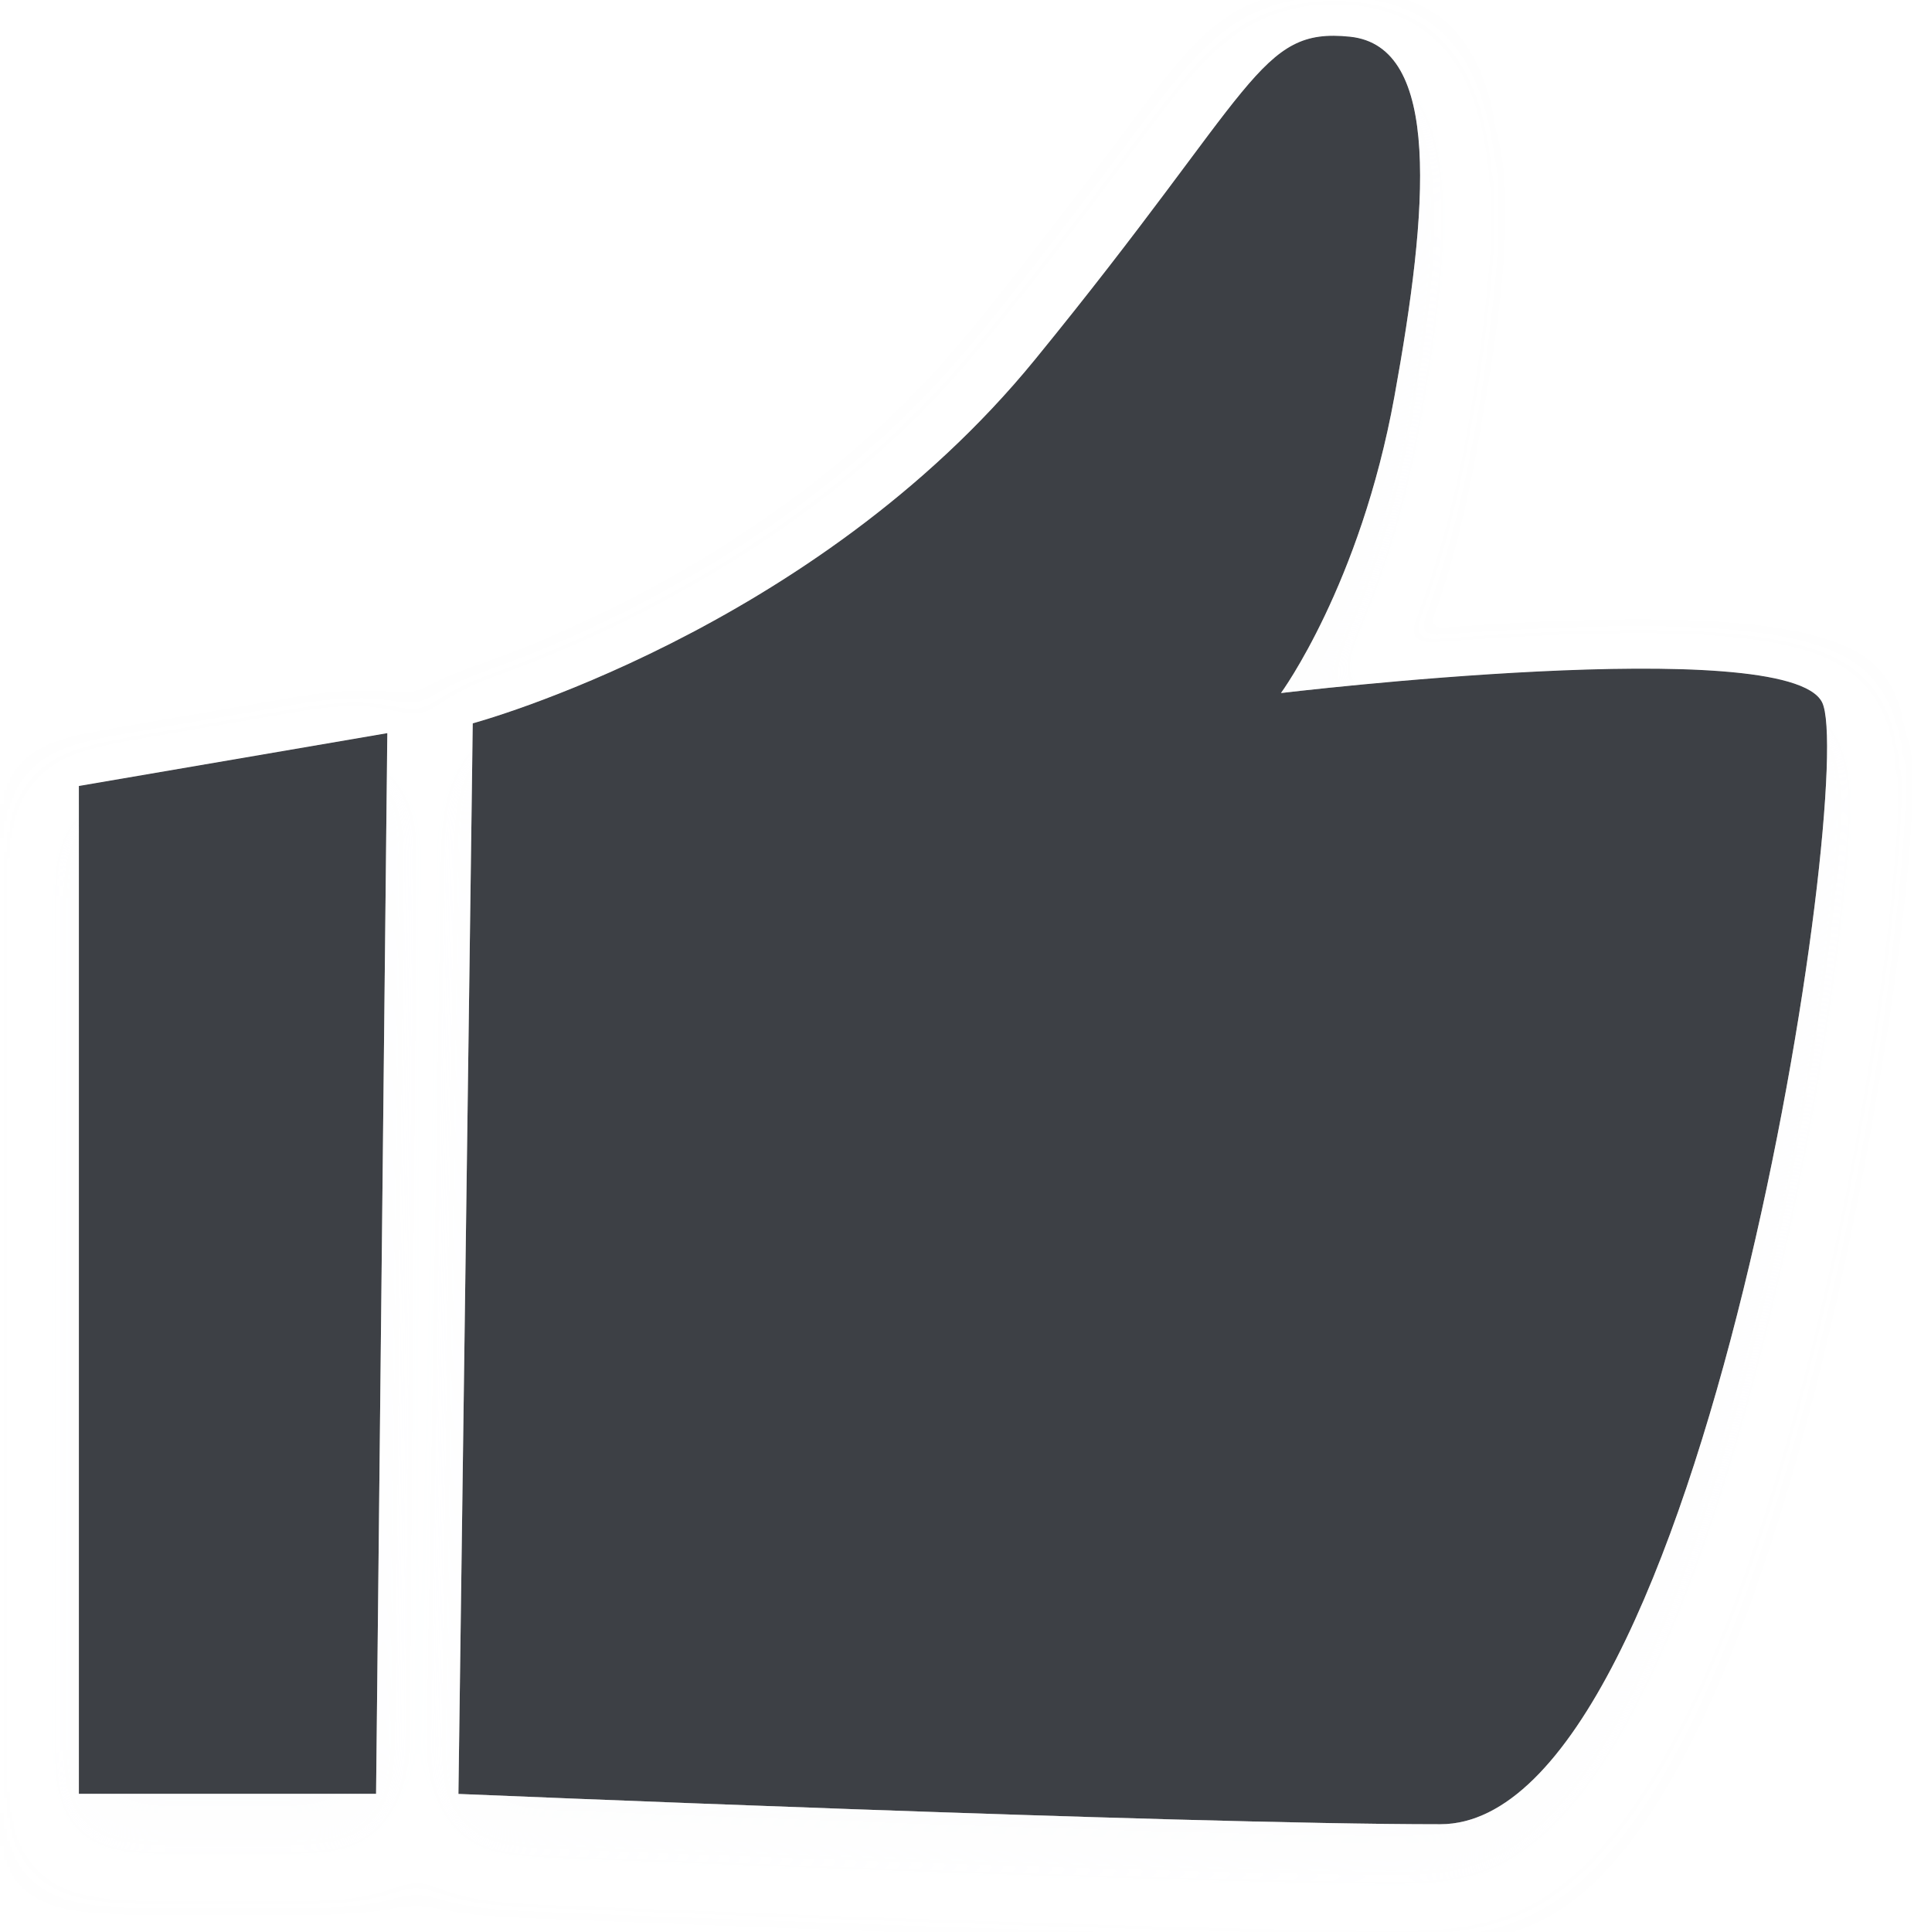
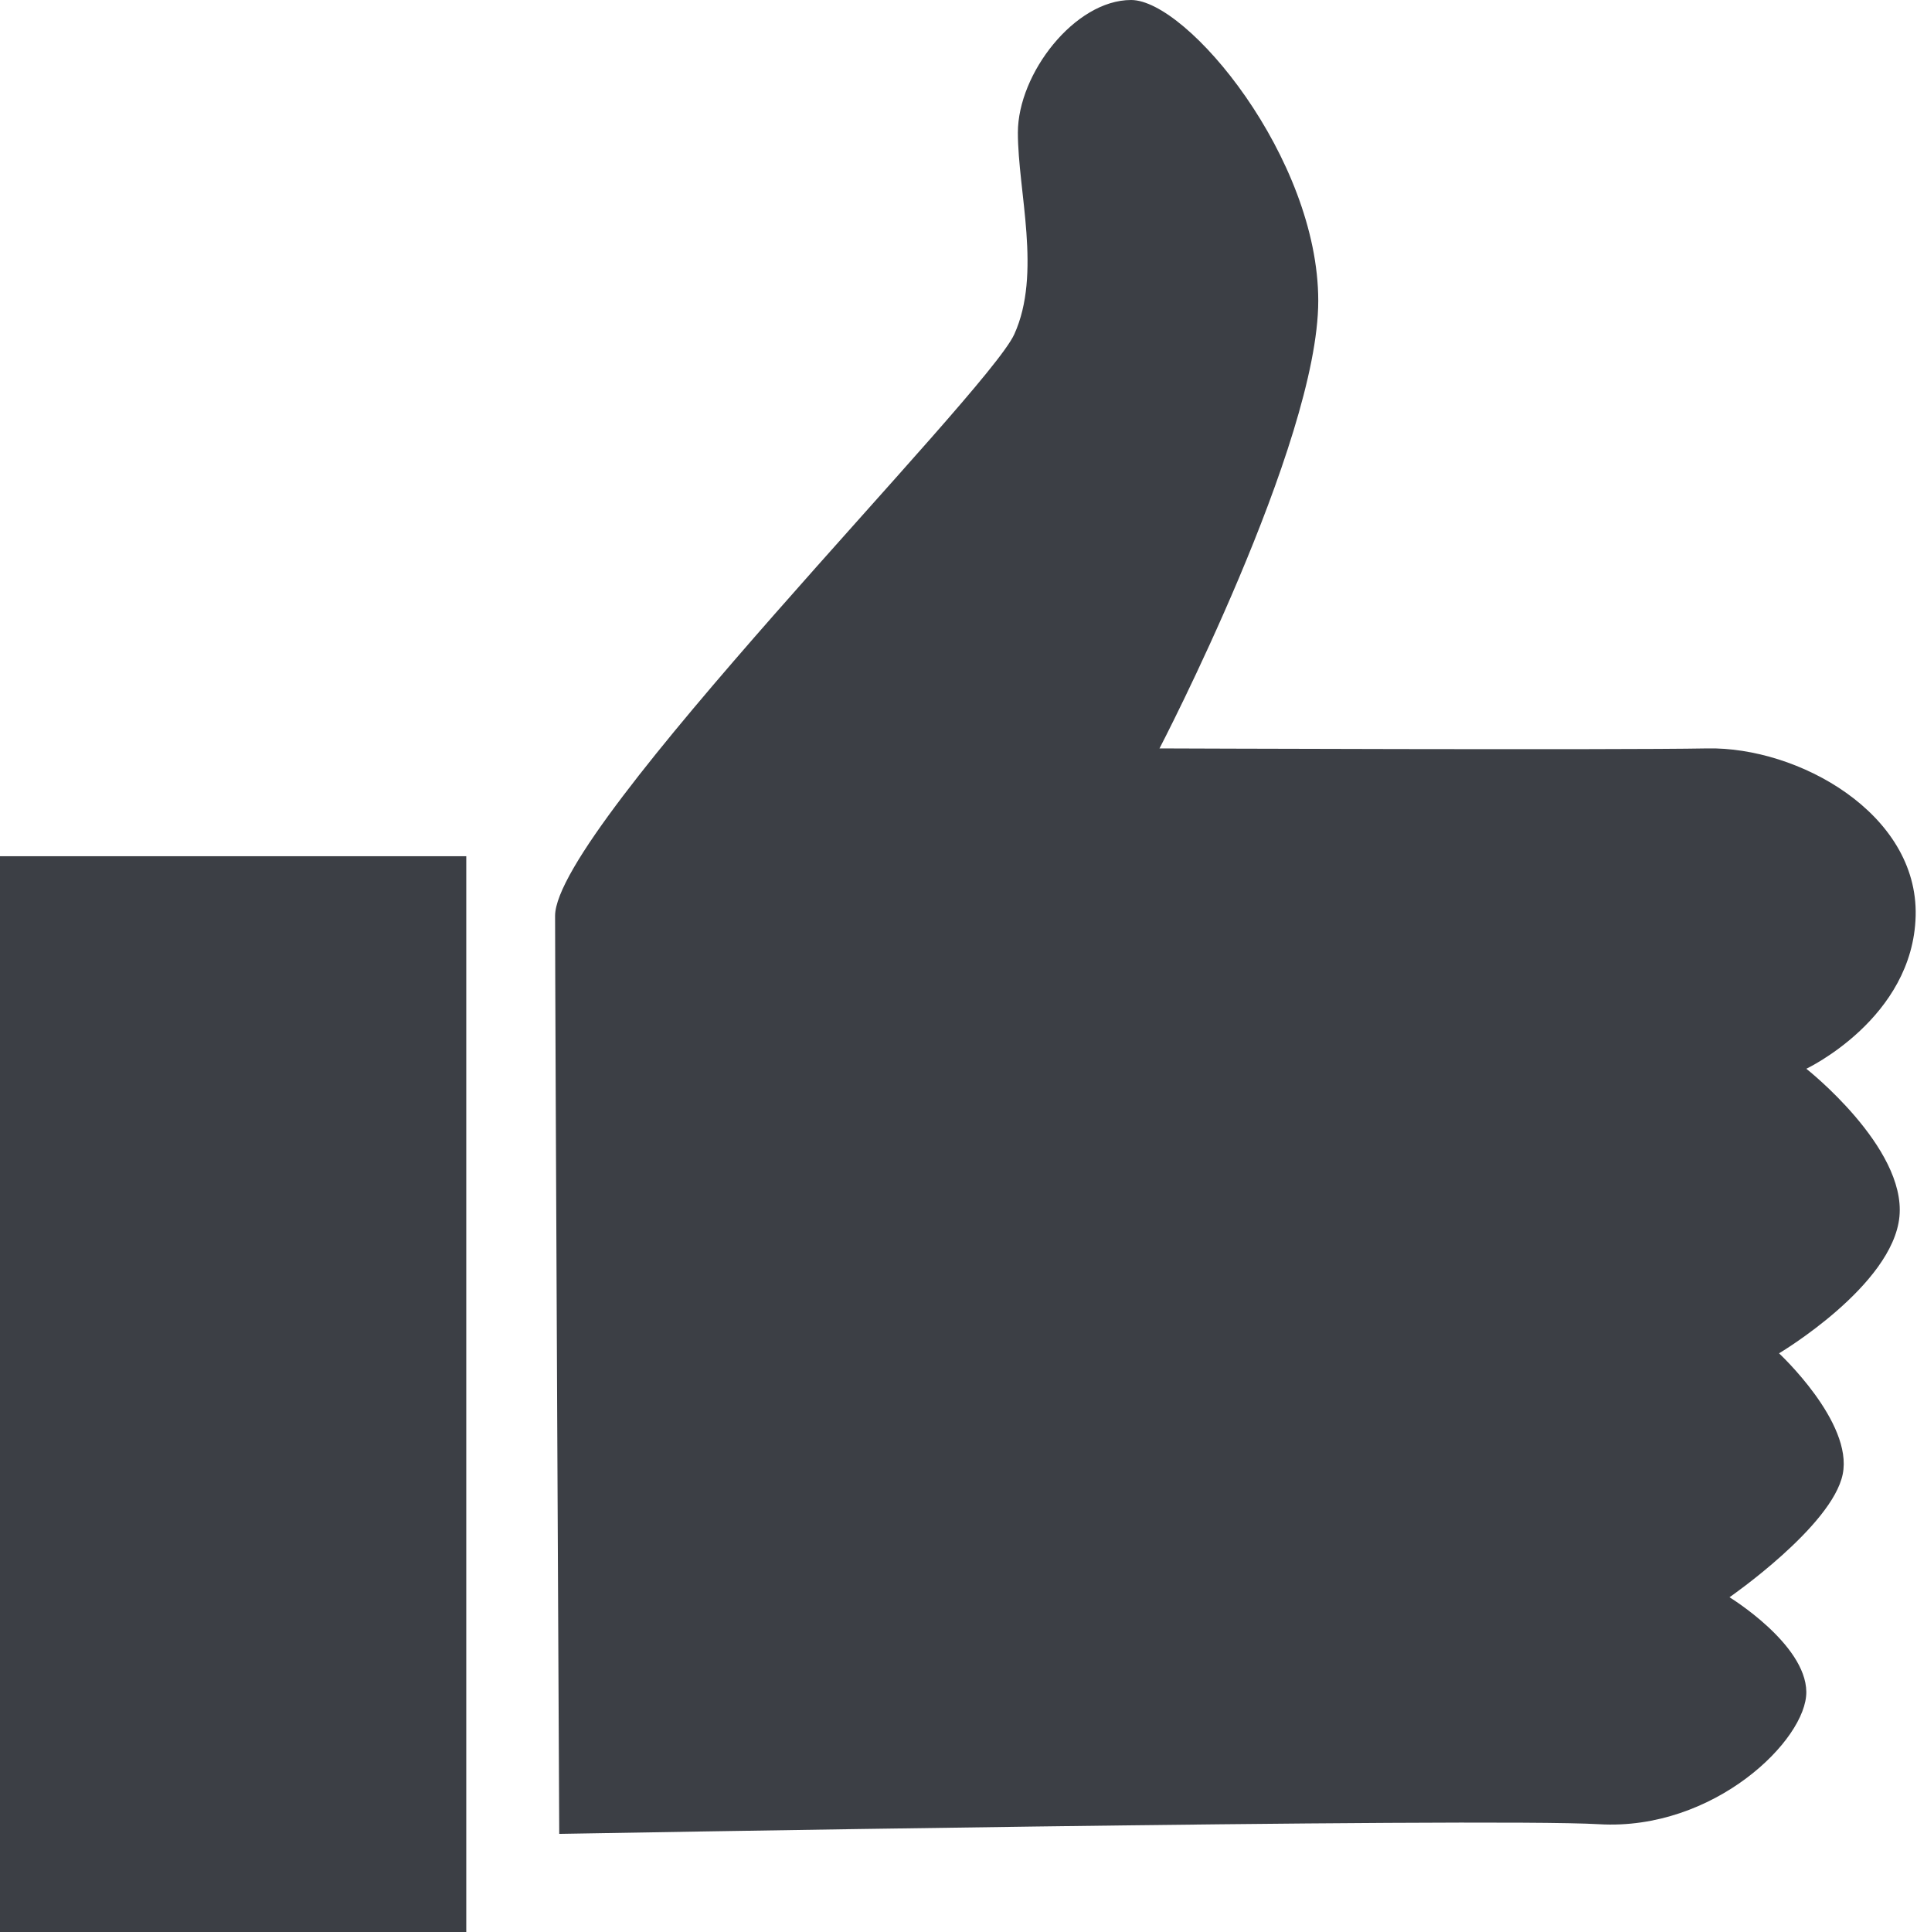
- <svg xmlns="http://www.w3.org/2000/svg" width="107px" height="108px" viewBox="0 0 107 108" version="1.1">
-   <defs>
-     <filter x="-50%" y="-50%" width="200%" height="200%" filterUnits="objectBoundingBox" id="filter-1">
-       <feOffset dx="0" dy="2" in="SourceAlpha" result="shadowOffsetOuter1" />
-       <feGaussianBlur stdDeviation="2" in="shadowOffsetOuter1" result="shadowBlurOuter1" />
-       <feColorMatrix values="0 0 0 0 0.965   0 0 0 0 0.969   0 0 0 0 0.976  0 0 0 0.5 0" type="matrix" in="shadowBlurOuter1" result="shadowMatrixOuter1" />
-       <feMerge>
-         <feMergeNode in="shadowMatrixOuter1" />
-         <feMergeNode in="SourceGraphic" />
-       </feMerge>
-     </filter>
-   </defs>
+ <svg xmlns="http://www.w3.org/2000/svg" width="127px" height="128px" viewBox="0 0 127 128" version="1.1">
+   <defs />
  <g id="Page-1" stroke="none" stroke-width="1" fill="none" fill-rule="evenodd">
-     <g id="like" filter="url(#filter-1)" transform="translate(4.409239, 2)" fill="#3C3F45">
-       <polygon id="Path-11" points="4.28037793e-15 41.936 4.28037793e-15 98.276 16.616 98.276 17.244 38.983" />
-       <path d="M22.021,38.435 L21.22,98.282 C21.22,98.282 61.34,99.977 76.109,99.977 C90.878,99.977 99.434,41.151 97.456,37.254 C95.479,33.357 67.209,36.74 67.209,36.74 C67.209,36.74 71.637,30.697 73.547,20.179 C75.457,9.661 76.188,0.583 71.064,0.052 C65.941,-0.479 65.885,2.87 53.455,18.098 C41.025,33.327 22.021,38.435 22.021,38.435 L22.021,38.435 Z" id="Path-12" />
+     <g id="like">
+       <path d="M1.471,126.545 L31.348,126.545" id="Path-56" />
+       <rect id="Rectangle-54" fill="#3C3F45" x="0" y="56.727" width="30.897" height="71.273" />
+       <path d="M37.057,121.499 C37.057,121.499 98.342,120.411 105.957,120.859 C113.572,121.307 119.731,115.258 119.693,112.084 C119.654,108.91 114.603,105.822 114.603,105.822 C114.603,105.822 121.406,101.113 122.105,97.67 C122.804,94.228 117.885,89.661 117.885,89.661 C117.885,89.661 125.424,85.185 125.864,80.598 C126.303,76.011 119.693,70.808 119.693,70.808 C119.693,70.808 126.767,67.472 126.938,60.678 C127.109,53.884 119.142,49.467 113.132,49.584 C107.122,49.7 76.833,49.584 76.833,49.584 C76.833,49.584 87.352,29.388 87.352,19.928 C87.352,10.467 78.678,-1.80418428e-09 74.951,0 C71.224,1.80418169e-09 67.448,4.875 67.448,8.784 C67.448,12.693 69.037,18.126 67.21,22.146 C65.382,26.166 36.782,54.788 36.782,60.678 C36.782,66.567 37.057,121.499 37.057,121.499 Z" id="Path-57" fill="#3C3F45" />
    </g>
  </g>
</svg>
